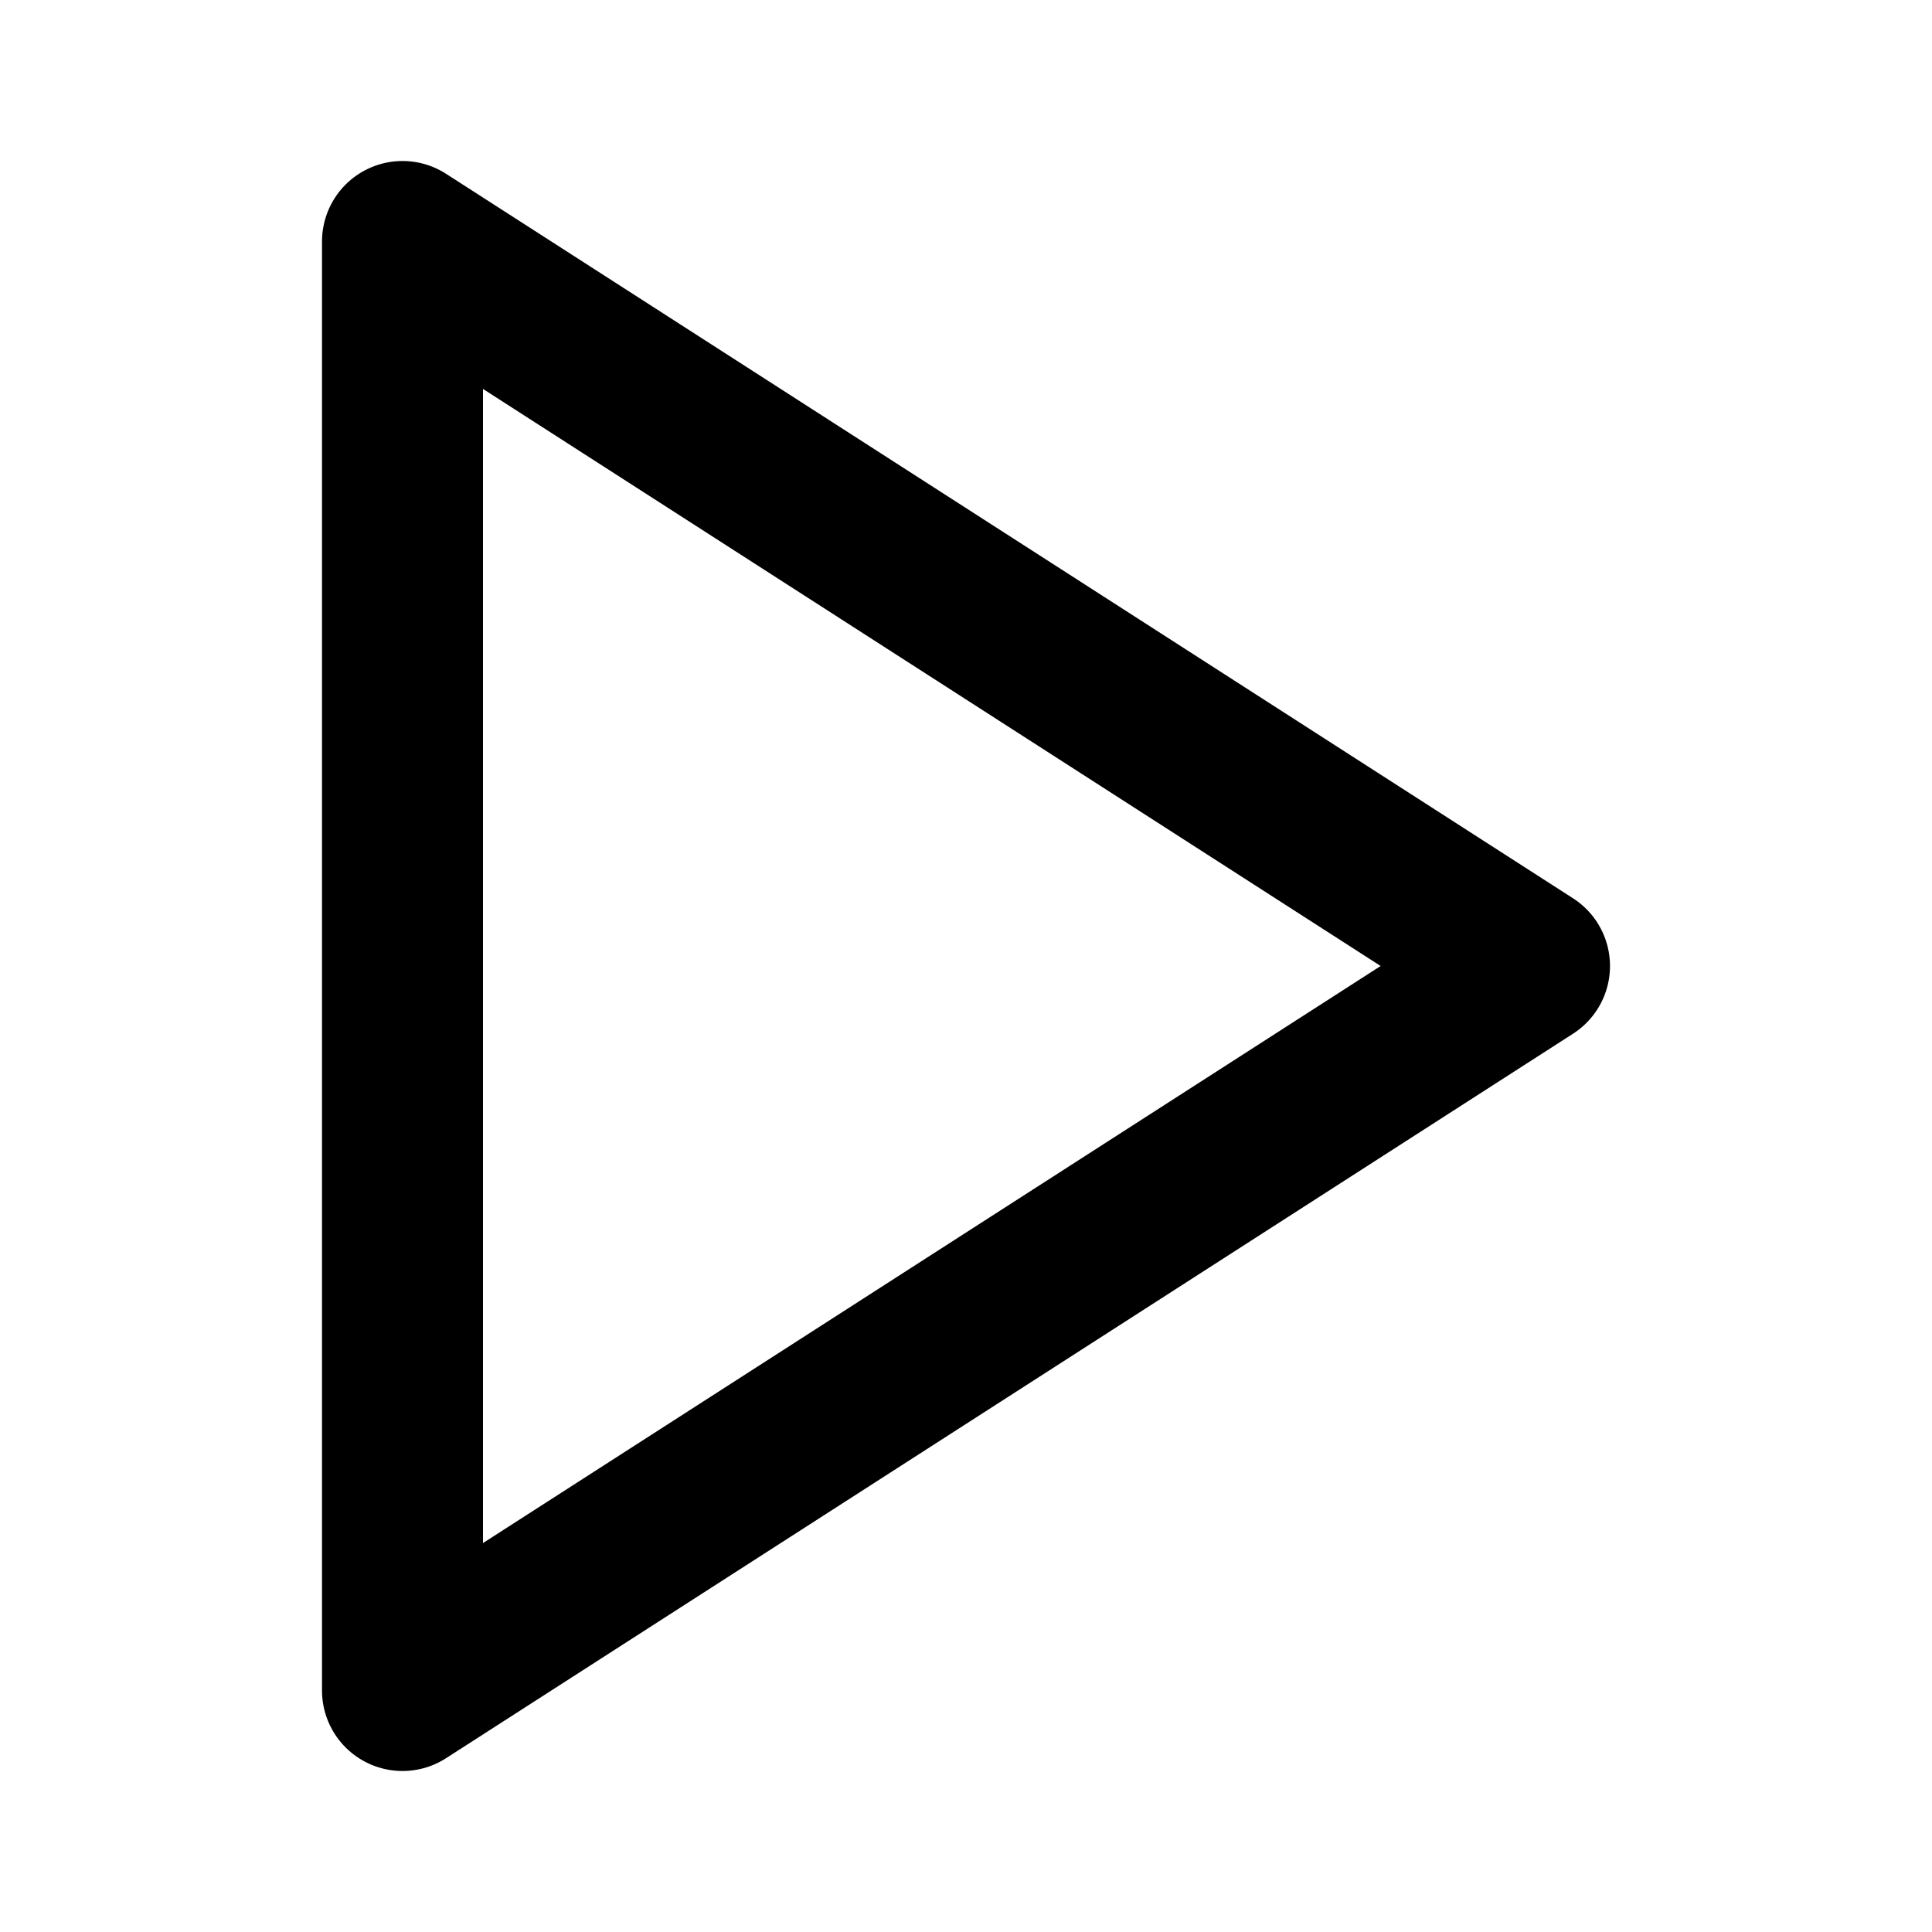
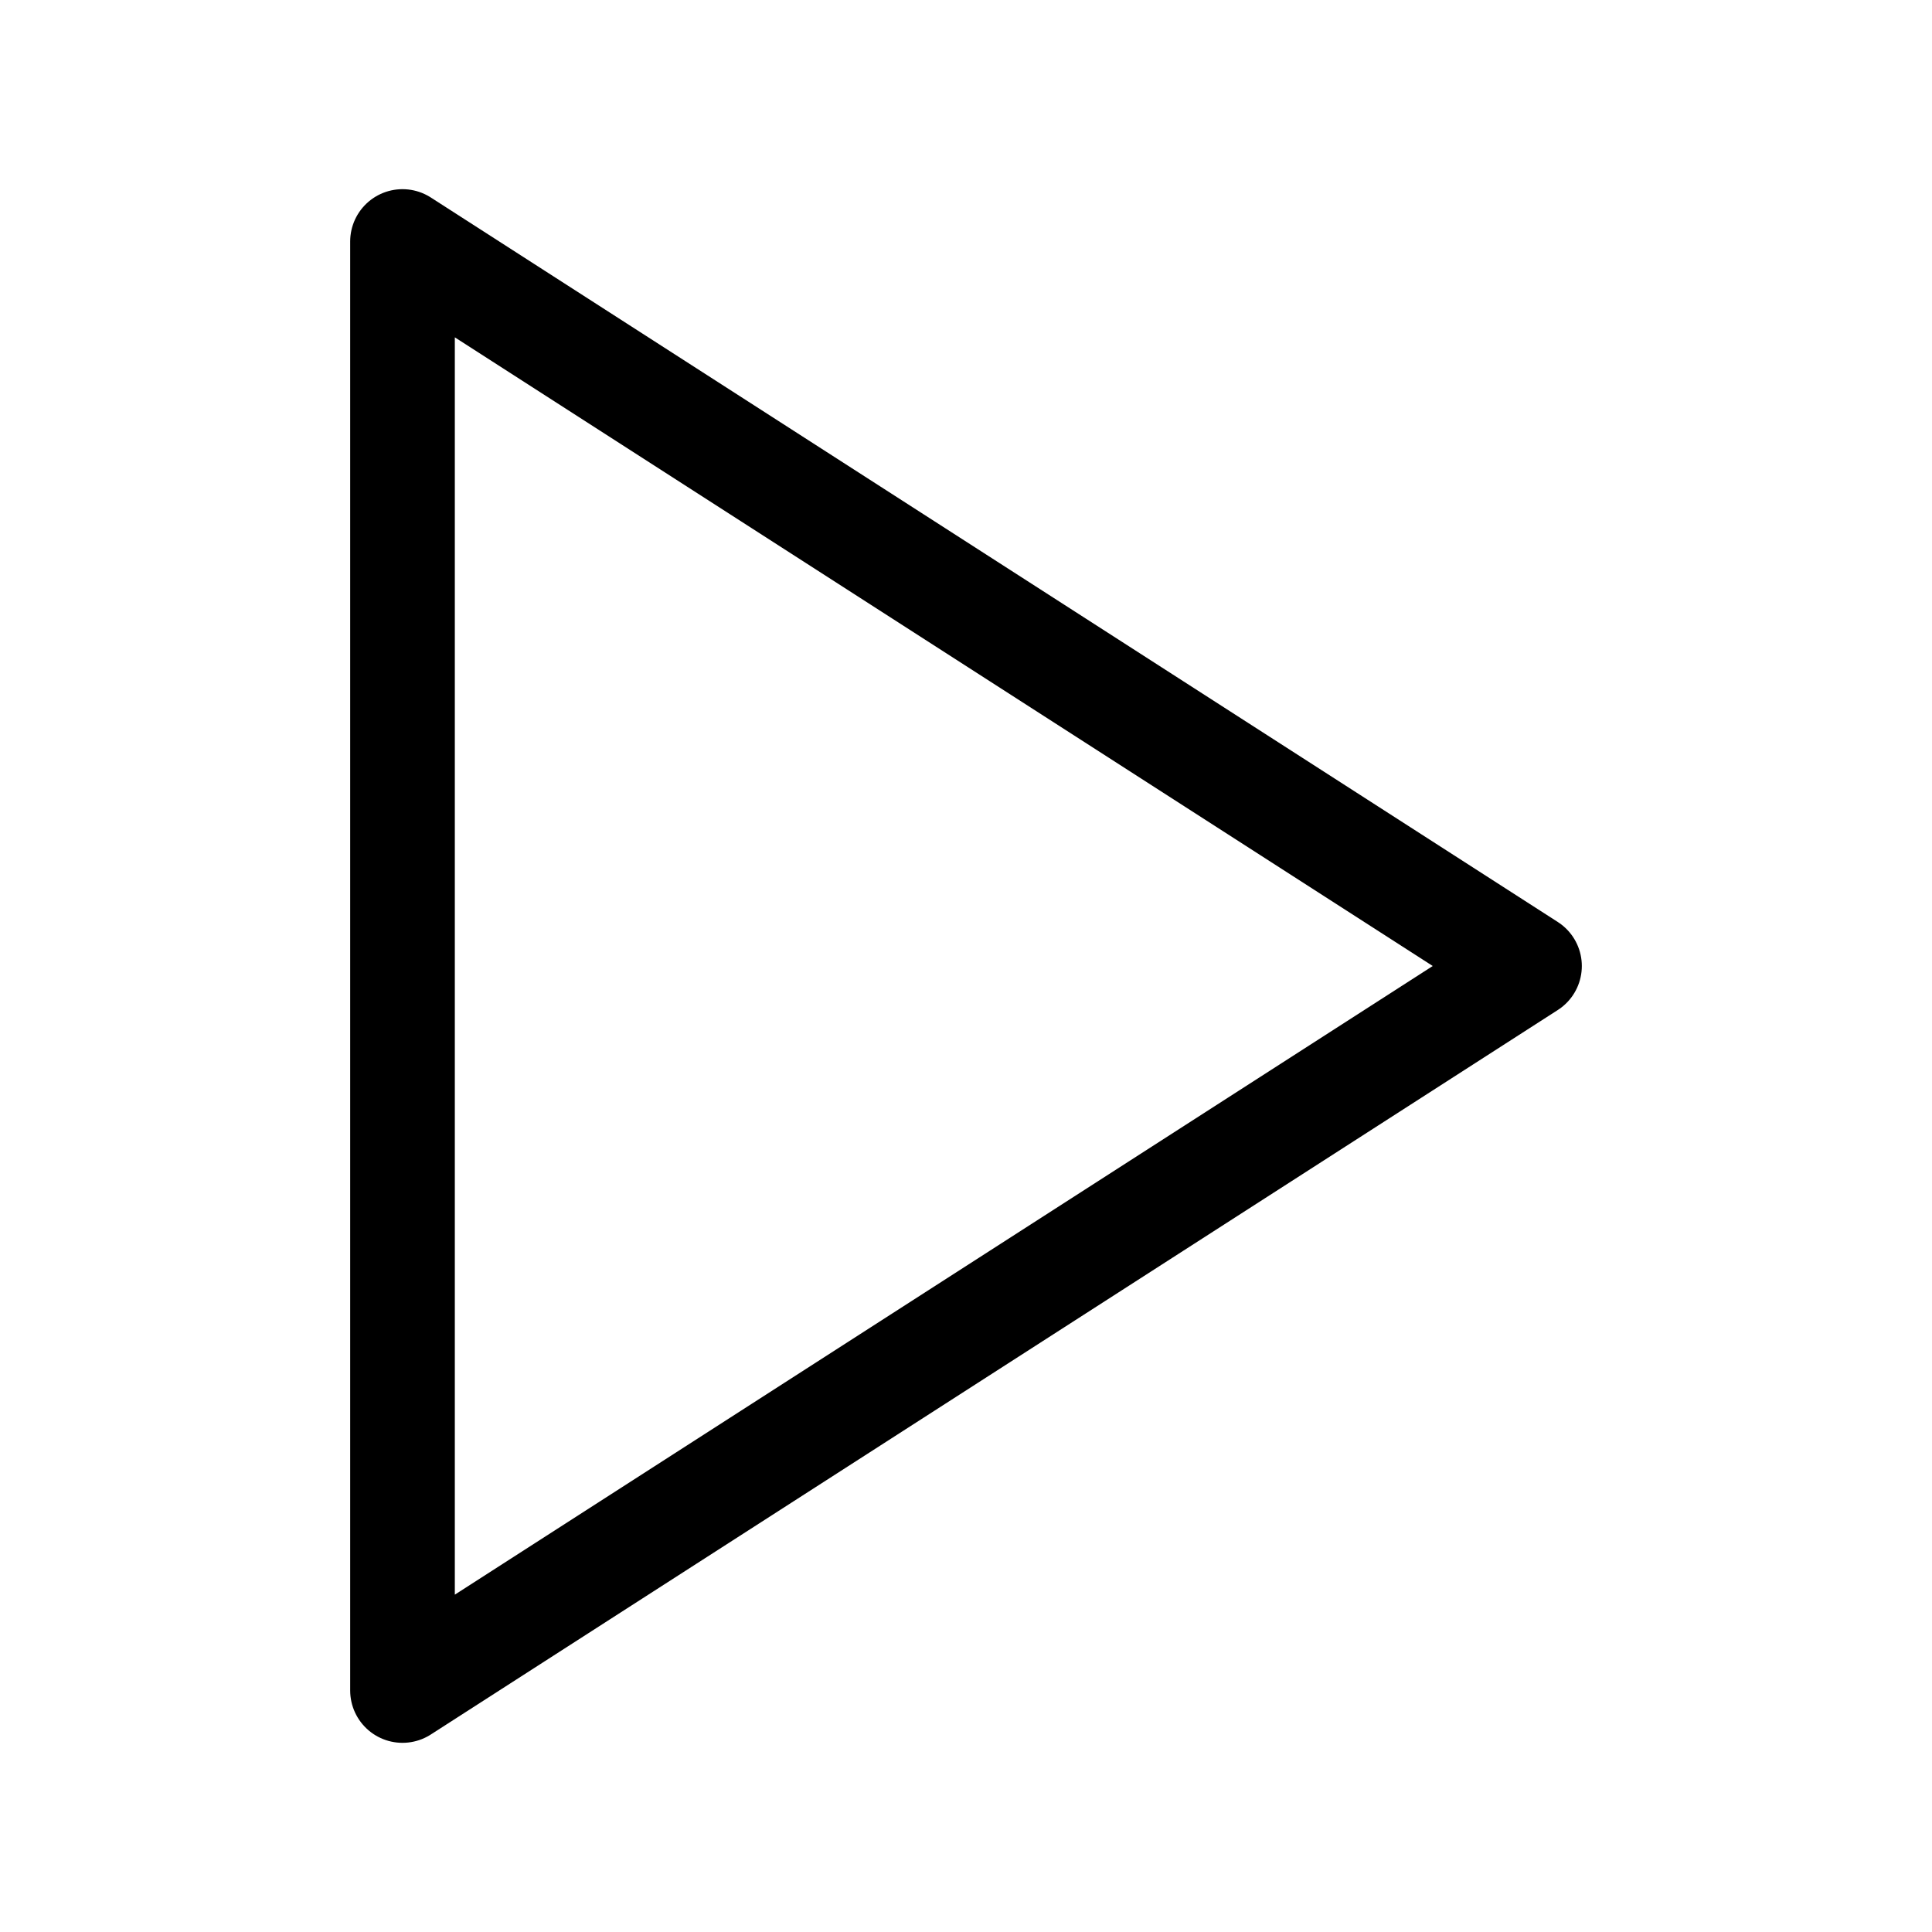
- <svg xmlns="http://www.w3.org/2000/svg" width="24" height="24" viewBox="0 0 24 24" fill="none" stroke="currentColor" stroke-width="2" stroke-linecap="round" stroke-linejoin="round" class="feather feather-play">
+ <svg xmlns="http://www.w3.org/2000/svg" width="24" height="24" viewBox="0 0 24 24" fill="none" stroke="currentColor" stroke-width="1.3" stroke-linecap="round" stroke-linejoin="round" class="feather feather-play">
  <polygon points="5 3 19 12 5 21 5 3" />
</svg>
